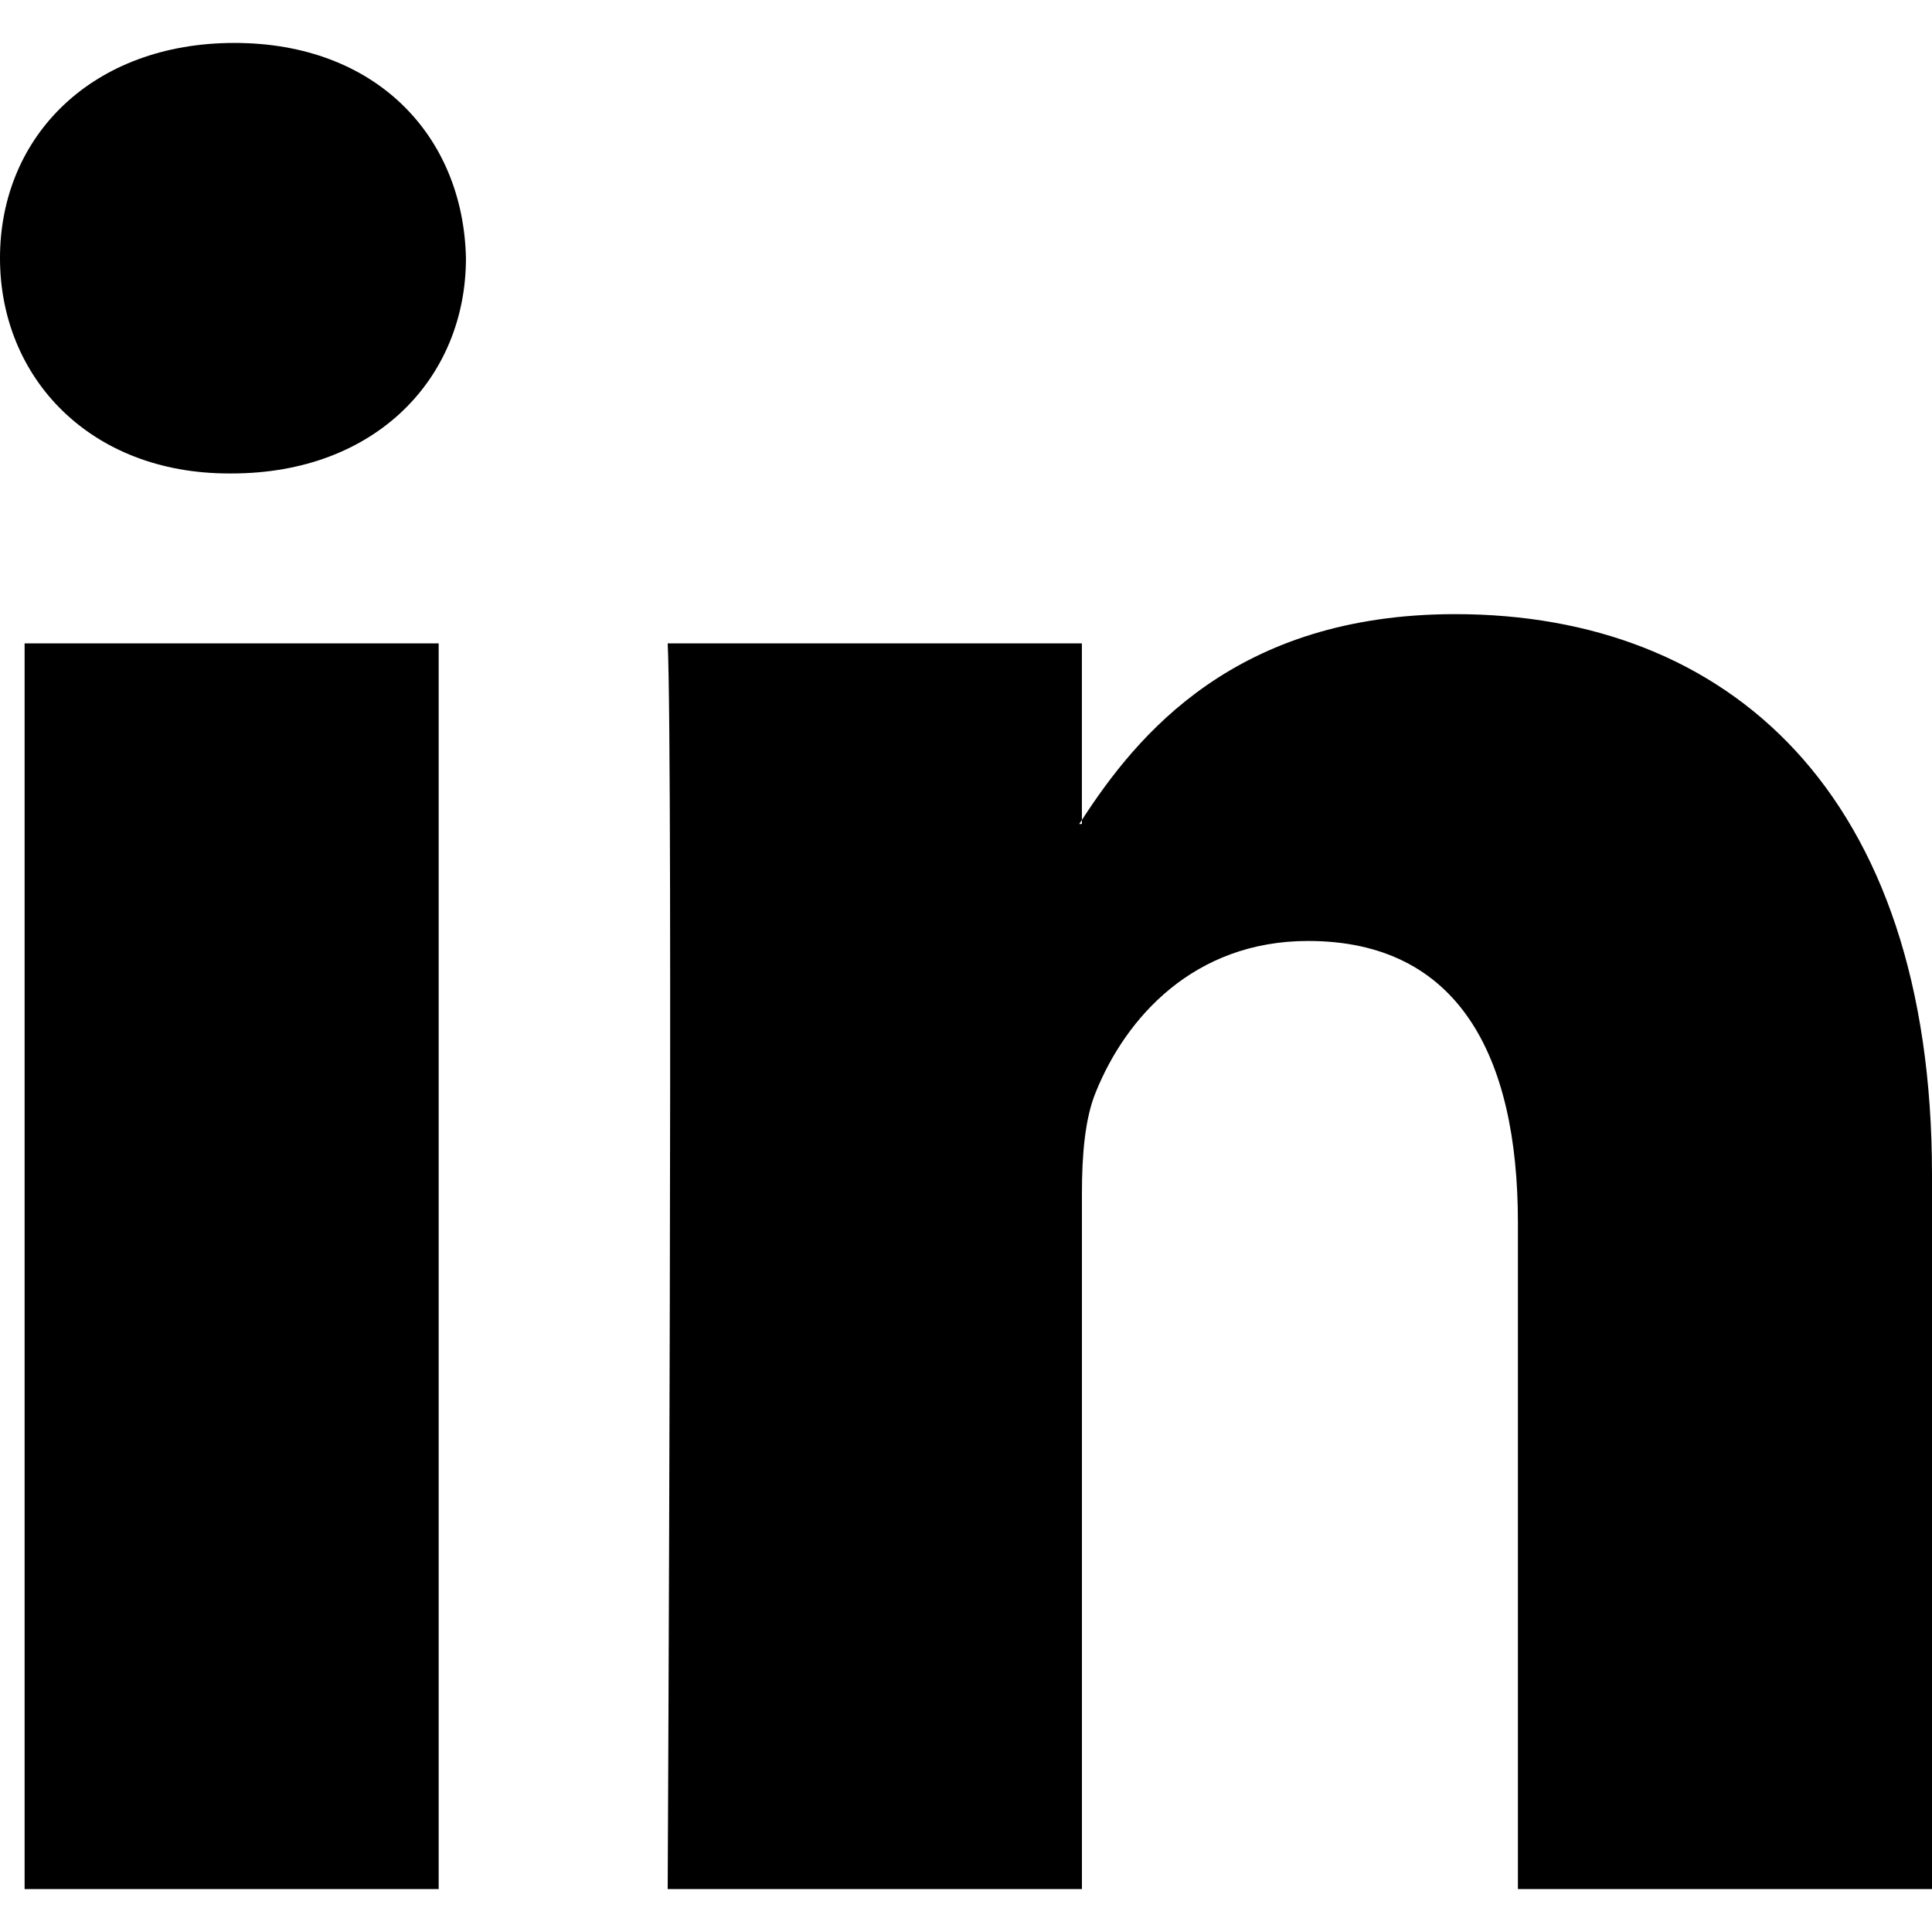
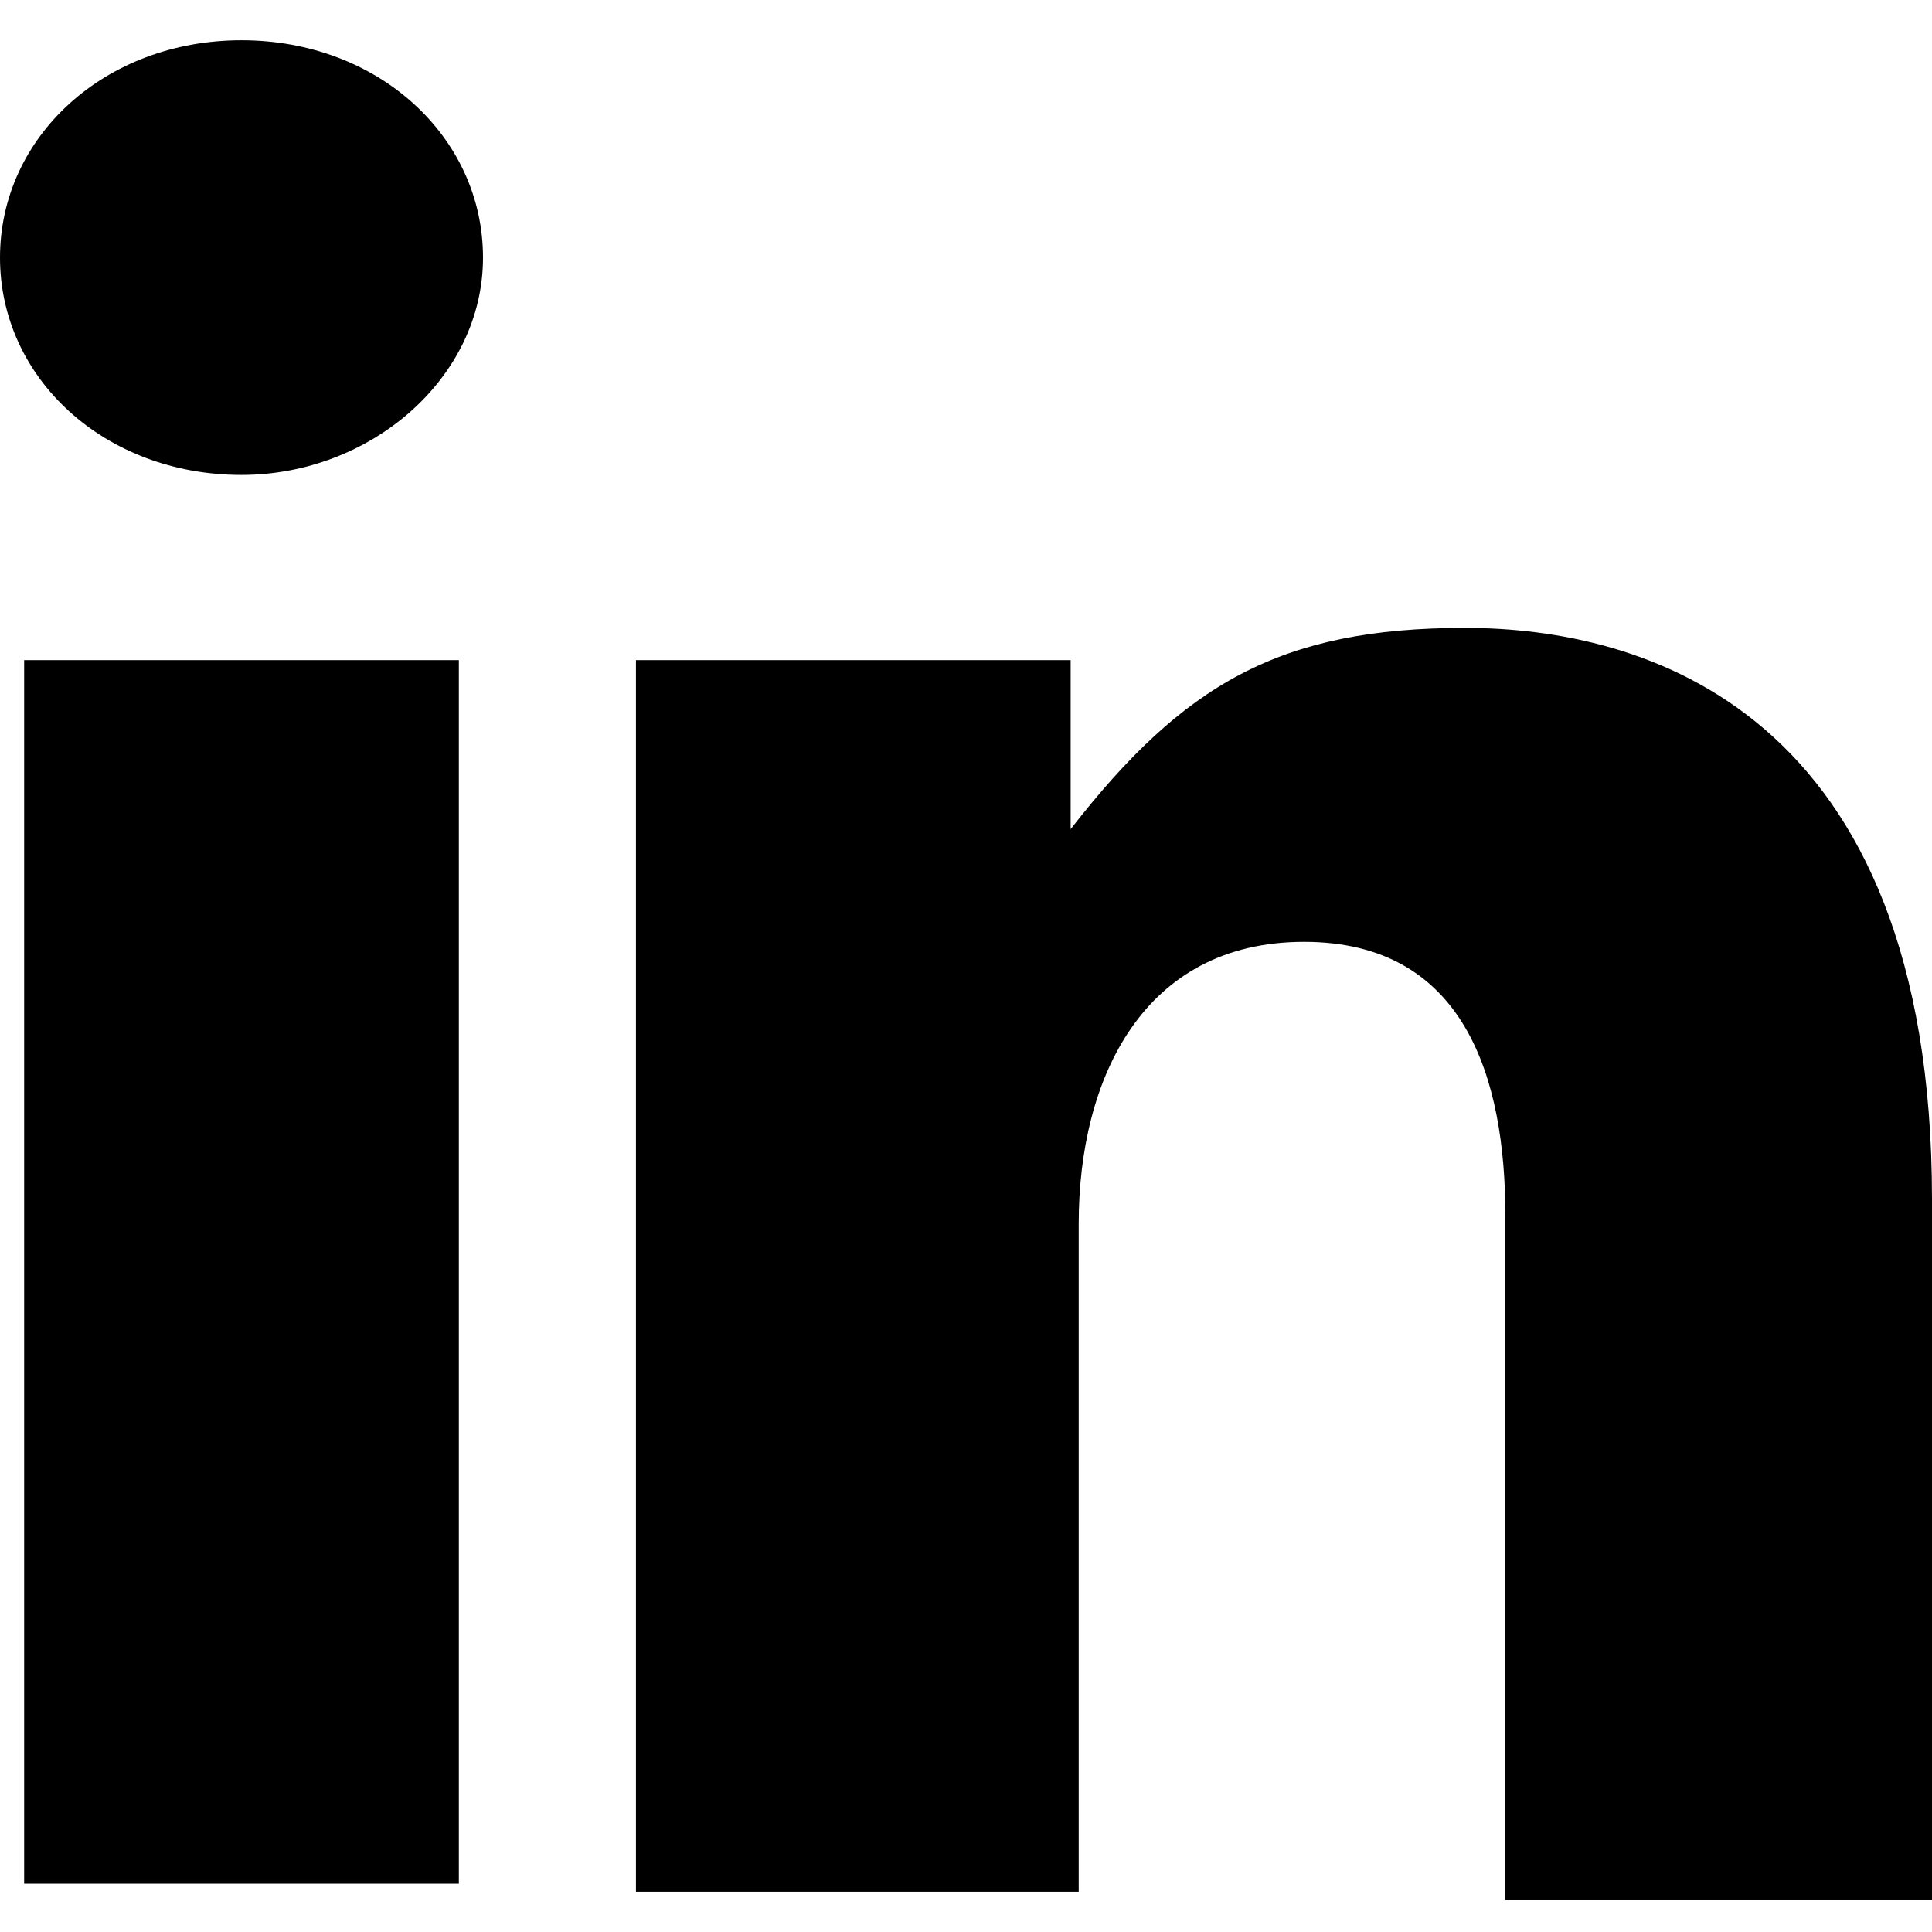
- <svg xmlns="http://www.w3.org/2000/svg" version="1.1" id="Capa_1" x="0px" y="0px" width="430.117px" height="430.117px" viewBox="0 0 430.117 430.117" style="enable-background:new 0 0 430.117 430.117;" xml:space="preserve">
-   <g>
-     <path id="LinkedIn" d="M430.117,261.543V420.56h-92.188V272.193c0-37.271-13.334-62.707-46.703-62.707   c-25.473,0-40.632,17.142-47.301,33.724c-2.432,5.928-3.058,14.179-3.058,22.477V420.56h-92.219c0,0,1.242-251.285,0-277.32h92.21   v39.309c-0.187,0.294-0.43,0.611-0.606,0.896h0.606v-0.896c12.251-18.869,34.13-45.824,83.102-45.824   C384.633,136.724,430.117,176.361,430.117,261.543z M52.183,9.558C20.635,9.558,0,30.251,0,57.463   c0,26.619,20.038,47.94,50.959,47.94h0.616c32.159,0,52.159-21.317,52.159-47.94C103.128,30.251,83.734,9.558,52.183,9.558z    M5.477,420.56h92.184v-277.32H5.477V420.56z" />
-   </g>
-   <g>
- </g>
-   <g>
- </g>
-   <g>
- </g>
-   <g>
- </g>
-   <g>
- </g>
-   <g>
- </g>
-   <g>
- </g>
-   <g>
- </g>
-   <g>
- </g>
-   <g>
- </g>
-   <g>
- </g>
-   <g>
- </g>
-   <g>
- </g>
-   <g>
- </g>
-   <g>
- </g>
+ <svg xmlns="http://www.w3.org/2000/svg" version="1.1" id="Layer_1" x="0px" y="0px" viewBox="0 0 24 24" enable-background="new 0 0 24 24" xml:space="preserve">
+   <path id="linkedin_2_" fill-rule="evenodd" clip-rule="evenodd" d="M18.7,23.4v-8.3c0-1.7-0.5-3.4-2.5-3.4c-2,0-2.8,1.7-2.8,3.5v8.3  H7.9V8.2h5.4v2.1c1.4-1.8,2.6-2.5,4.9-2.5c2.2,0,5.8,1,5.8,7.1v8.7H18.7z M3,5.9c-1.7,0-3-1.2-3-2.7c0-1.5,1.3-2.7,3-2.7  c1.7,0,3,1.2,3,2.7C6,4.7,4.6,5.9,3,5.9z M5.7,23.4H0.3V8.2h5.4V23.4z" />
</svg>
